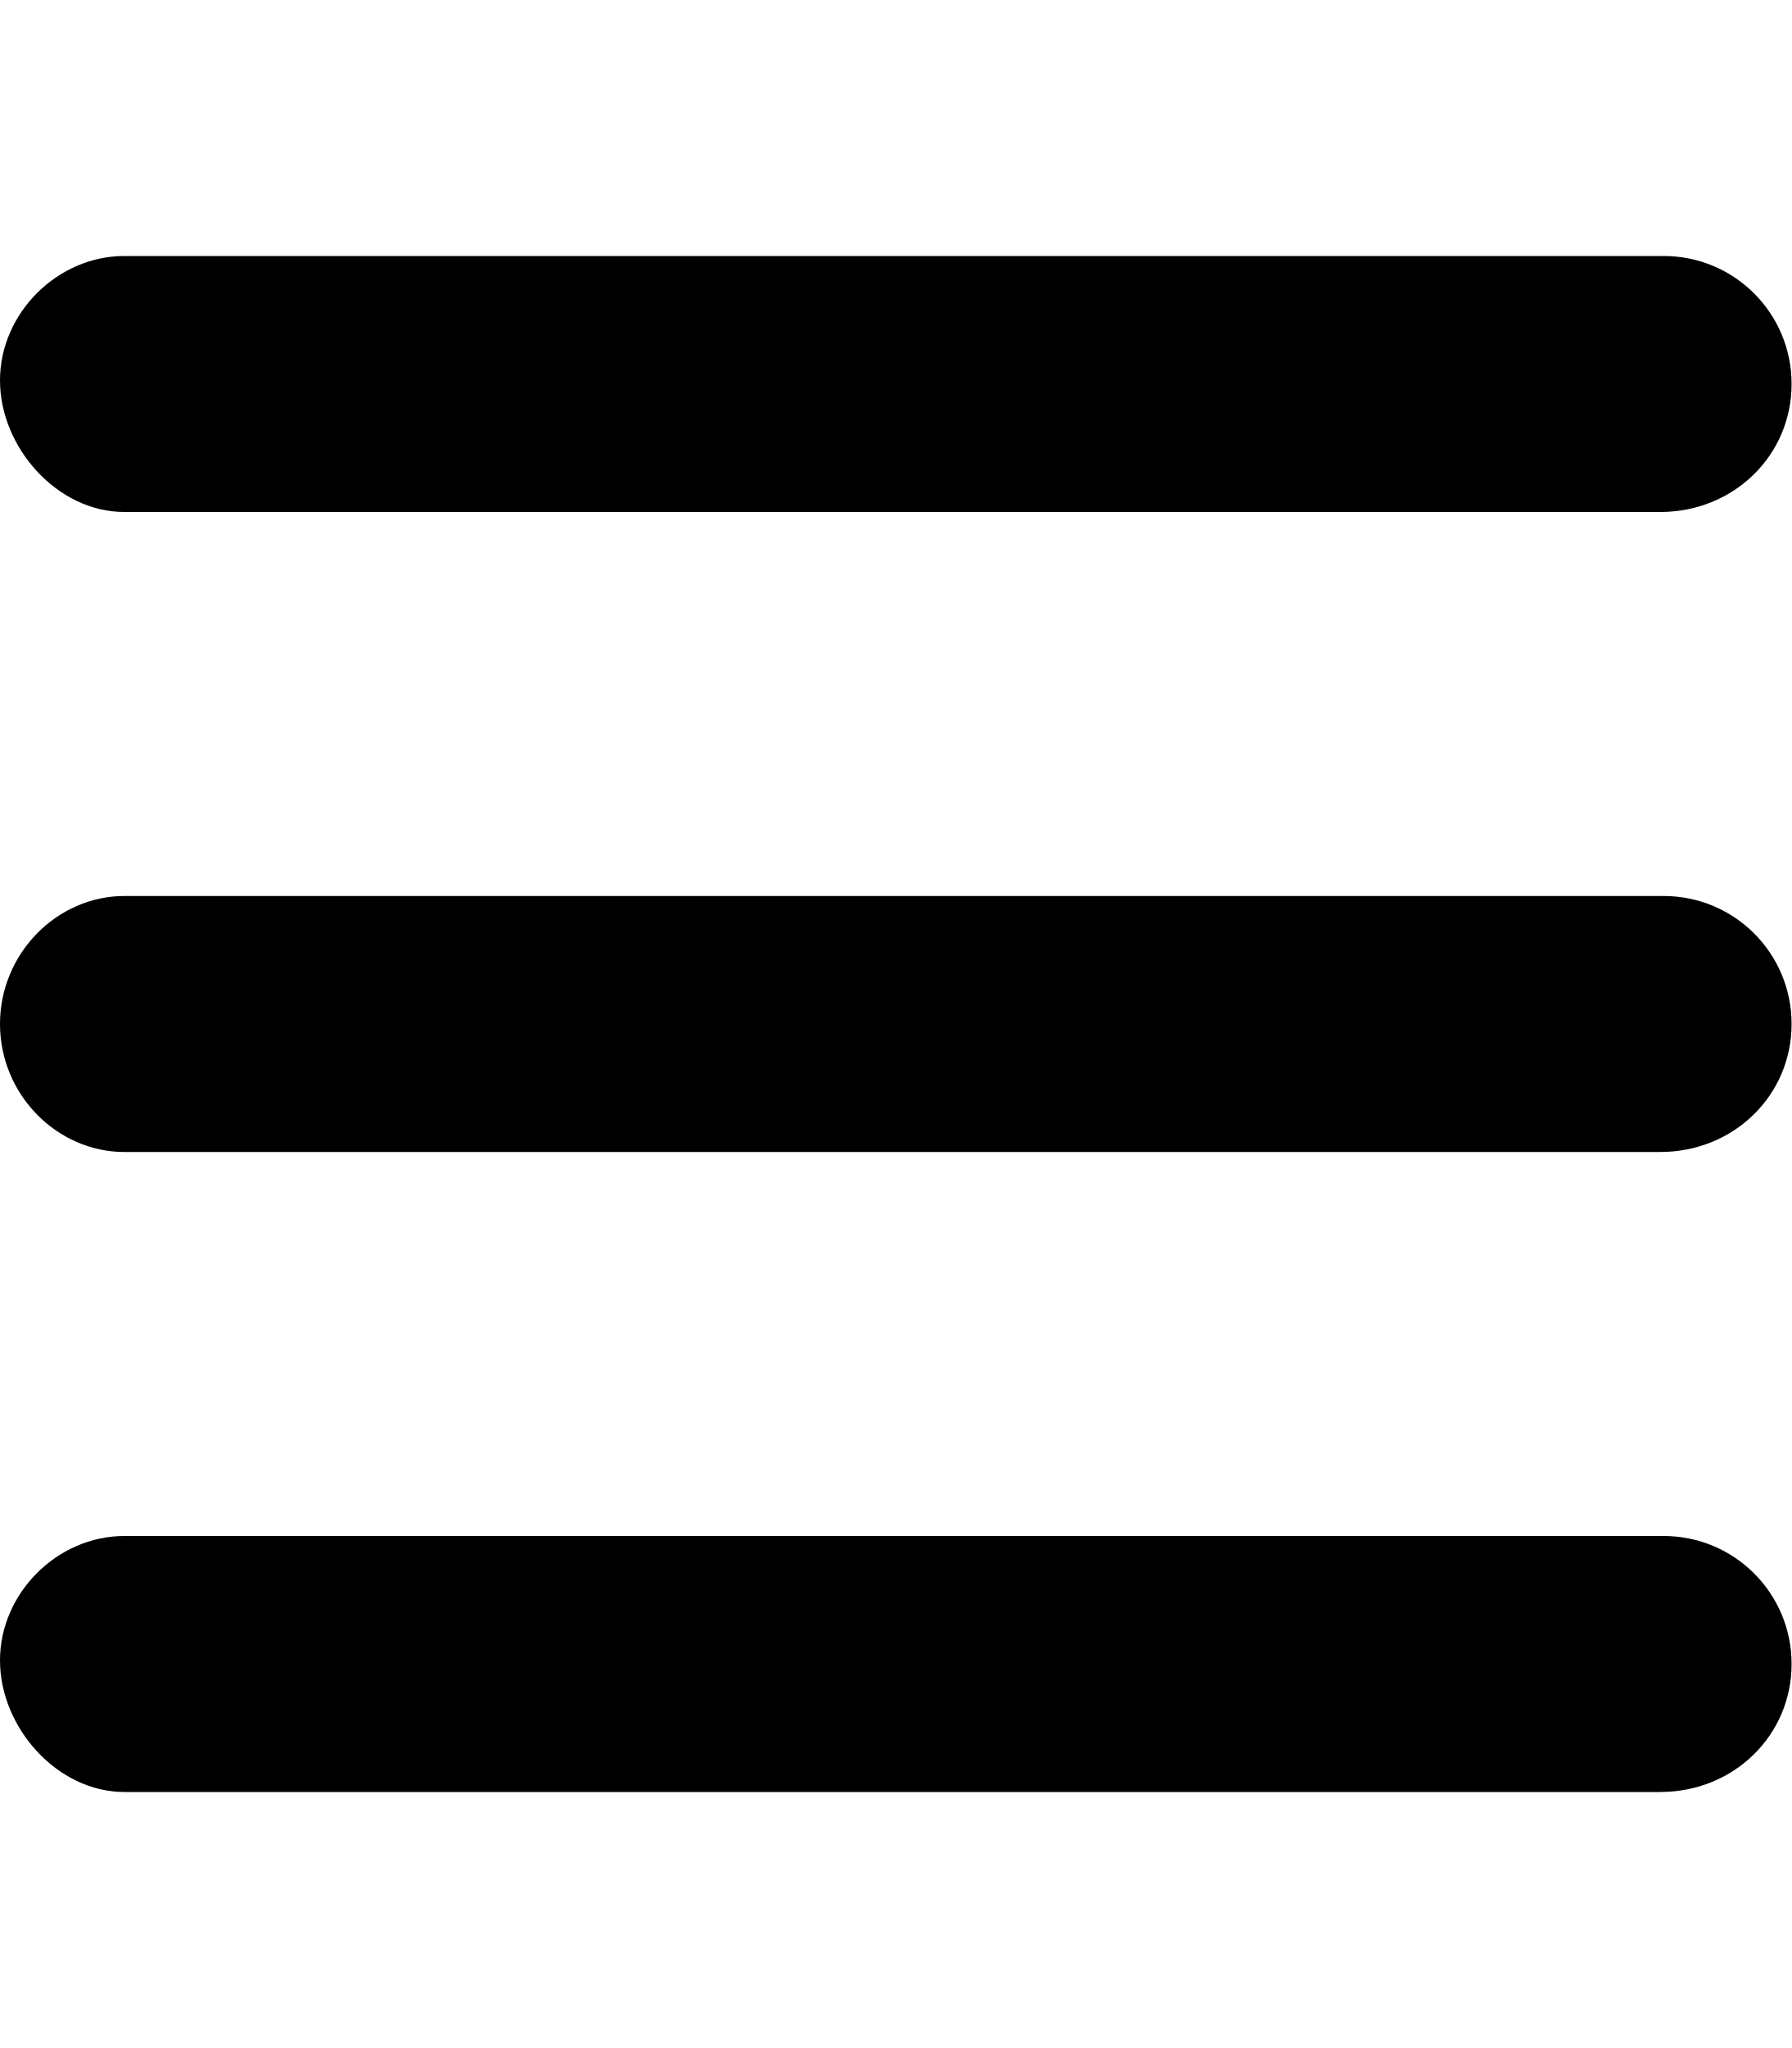
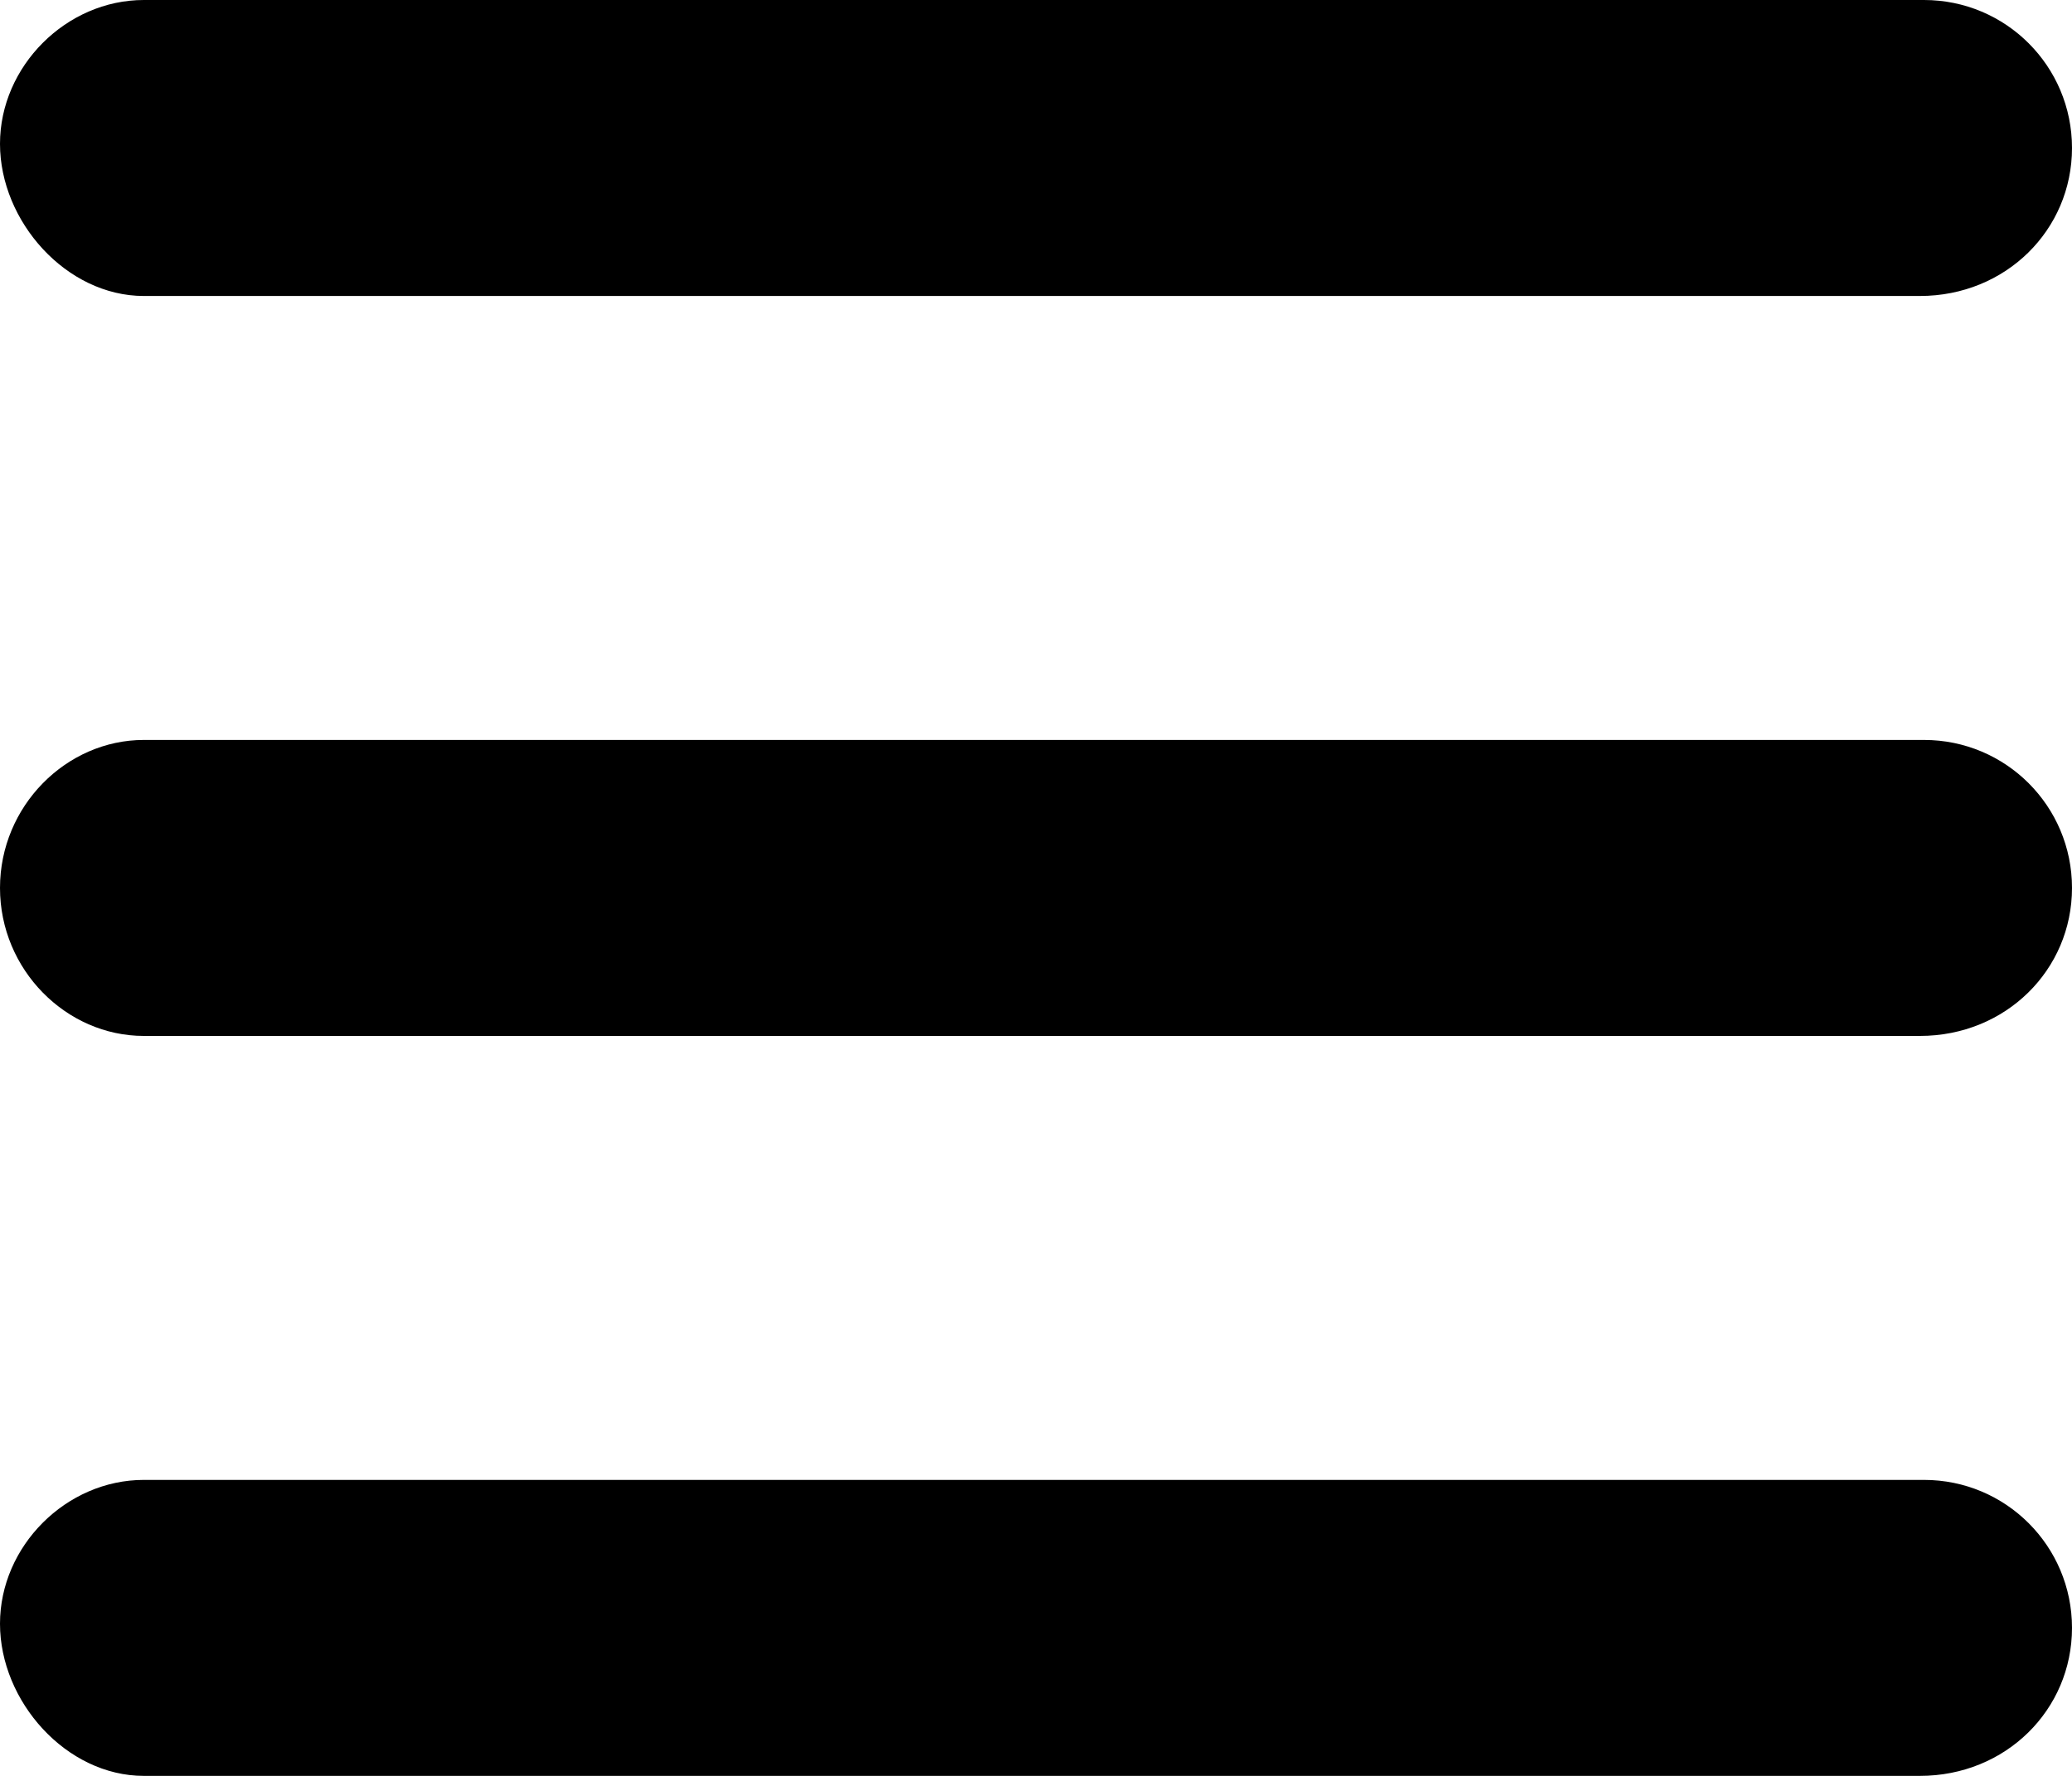
- <svg xmlns="http://www.w3.org/2000/svg" viewBox="0 0 448 512">
+ <svg xmlns="http://www.w3.org/2000/svg" viewBox="0 64 448 384">
  <path d="M416 224H31.1C14.33 224 0 238.3 0 256s14.33 32 31.1 32h384C433.7 288 448 273.7 448 256S433.7 224 416 224zM416 384H31.1C14.33 384 0 398.3 0 415.1S14.33 448 31.1 448h384C433.7 448 448 433.7 448 416S433.7 384 416 384zM416 64H31.1C14.33 64 0 78.33 0 95.1S14.33 128 31.1 128h384C433.7 128 448 113.7 448 96S433.7 64 416 64z" />
</svg>
